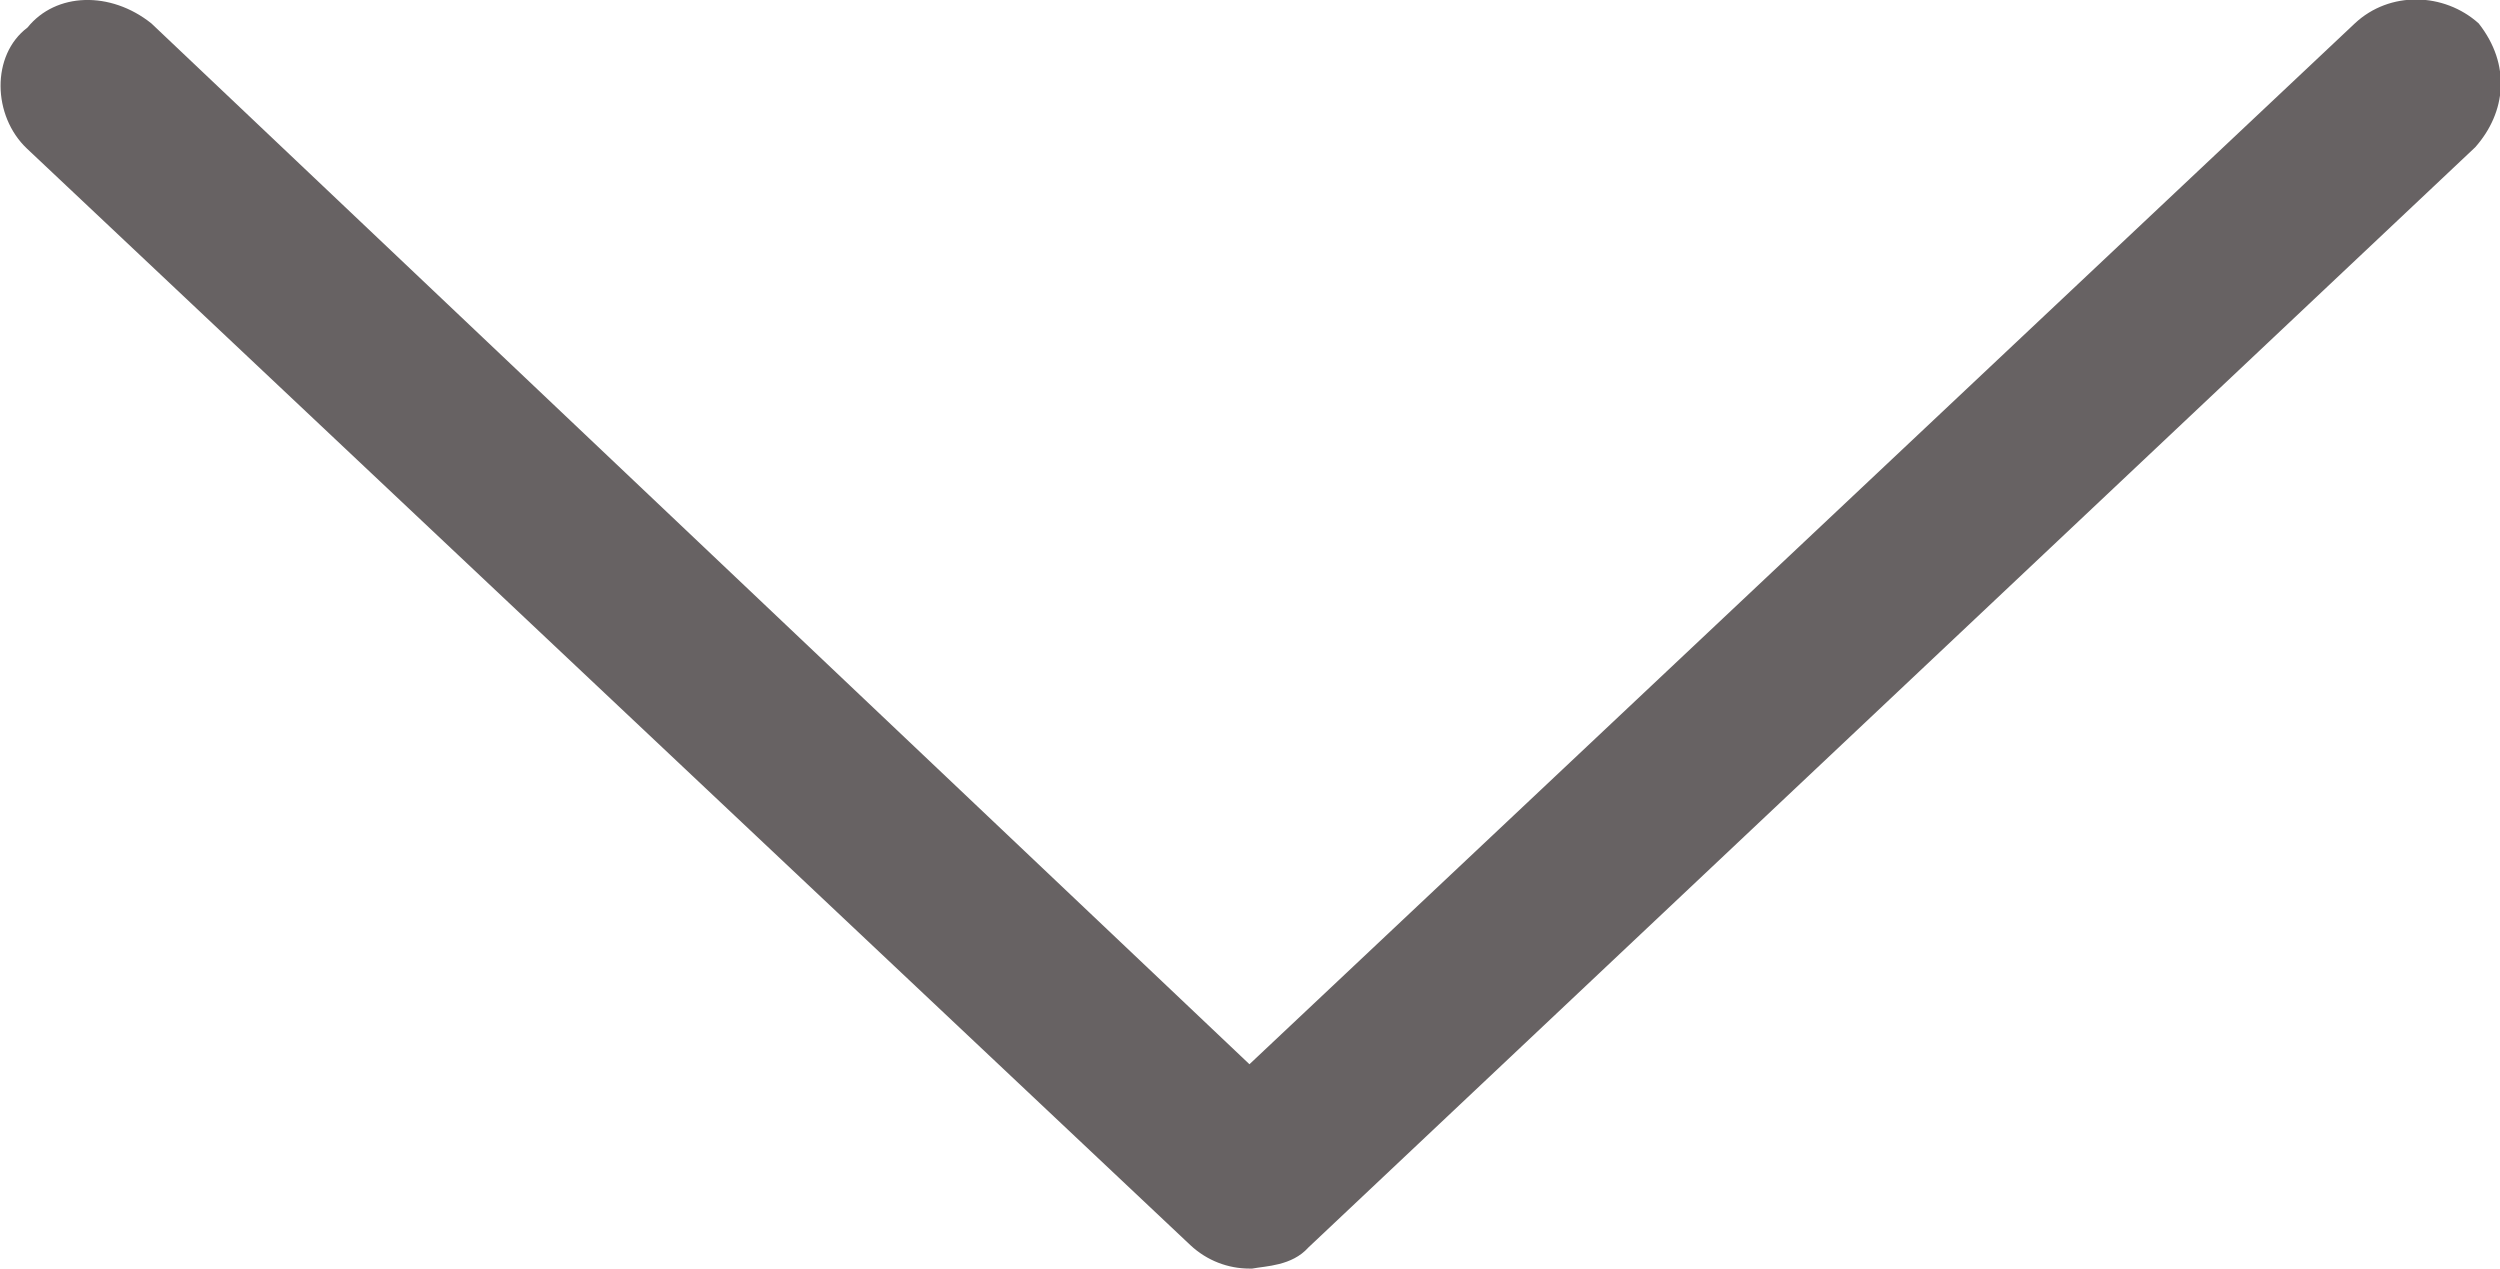
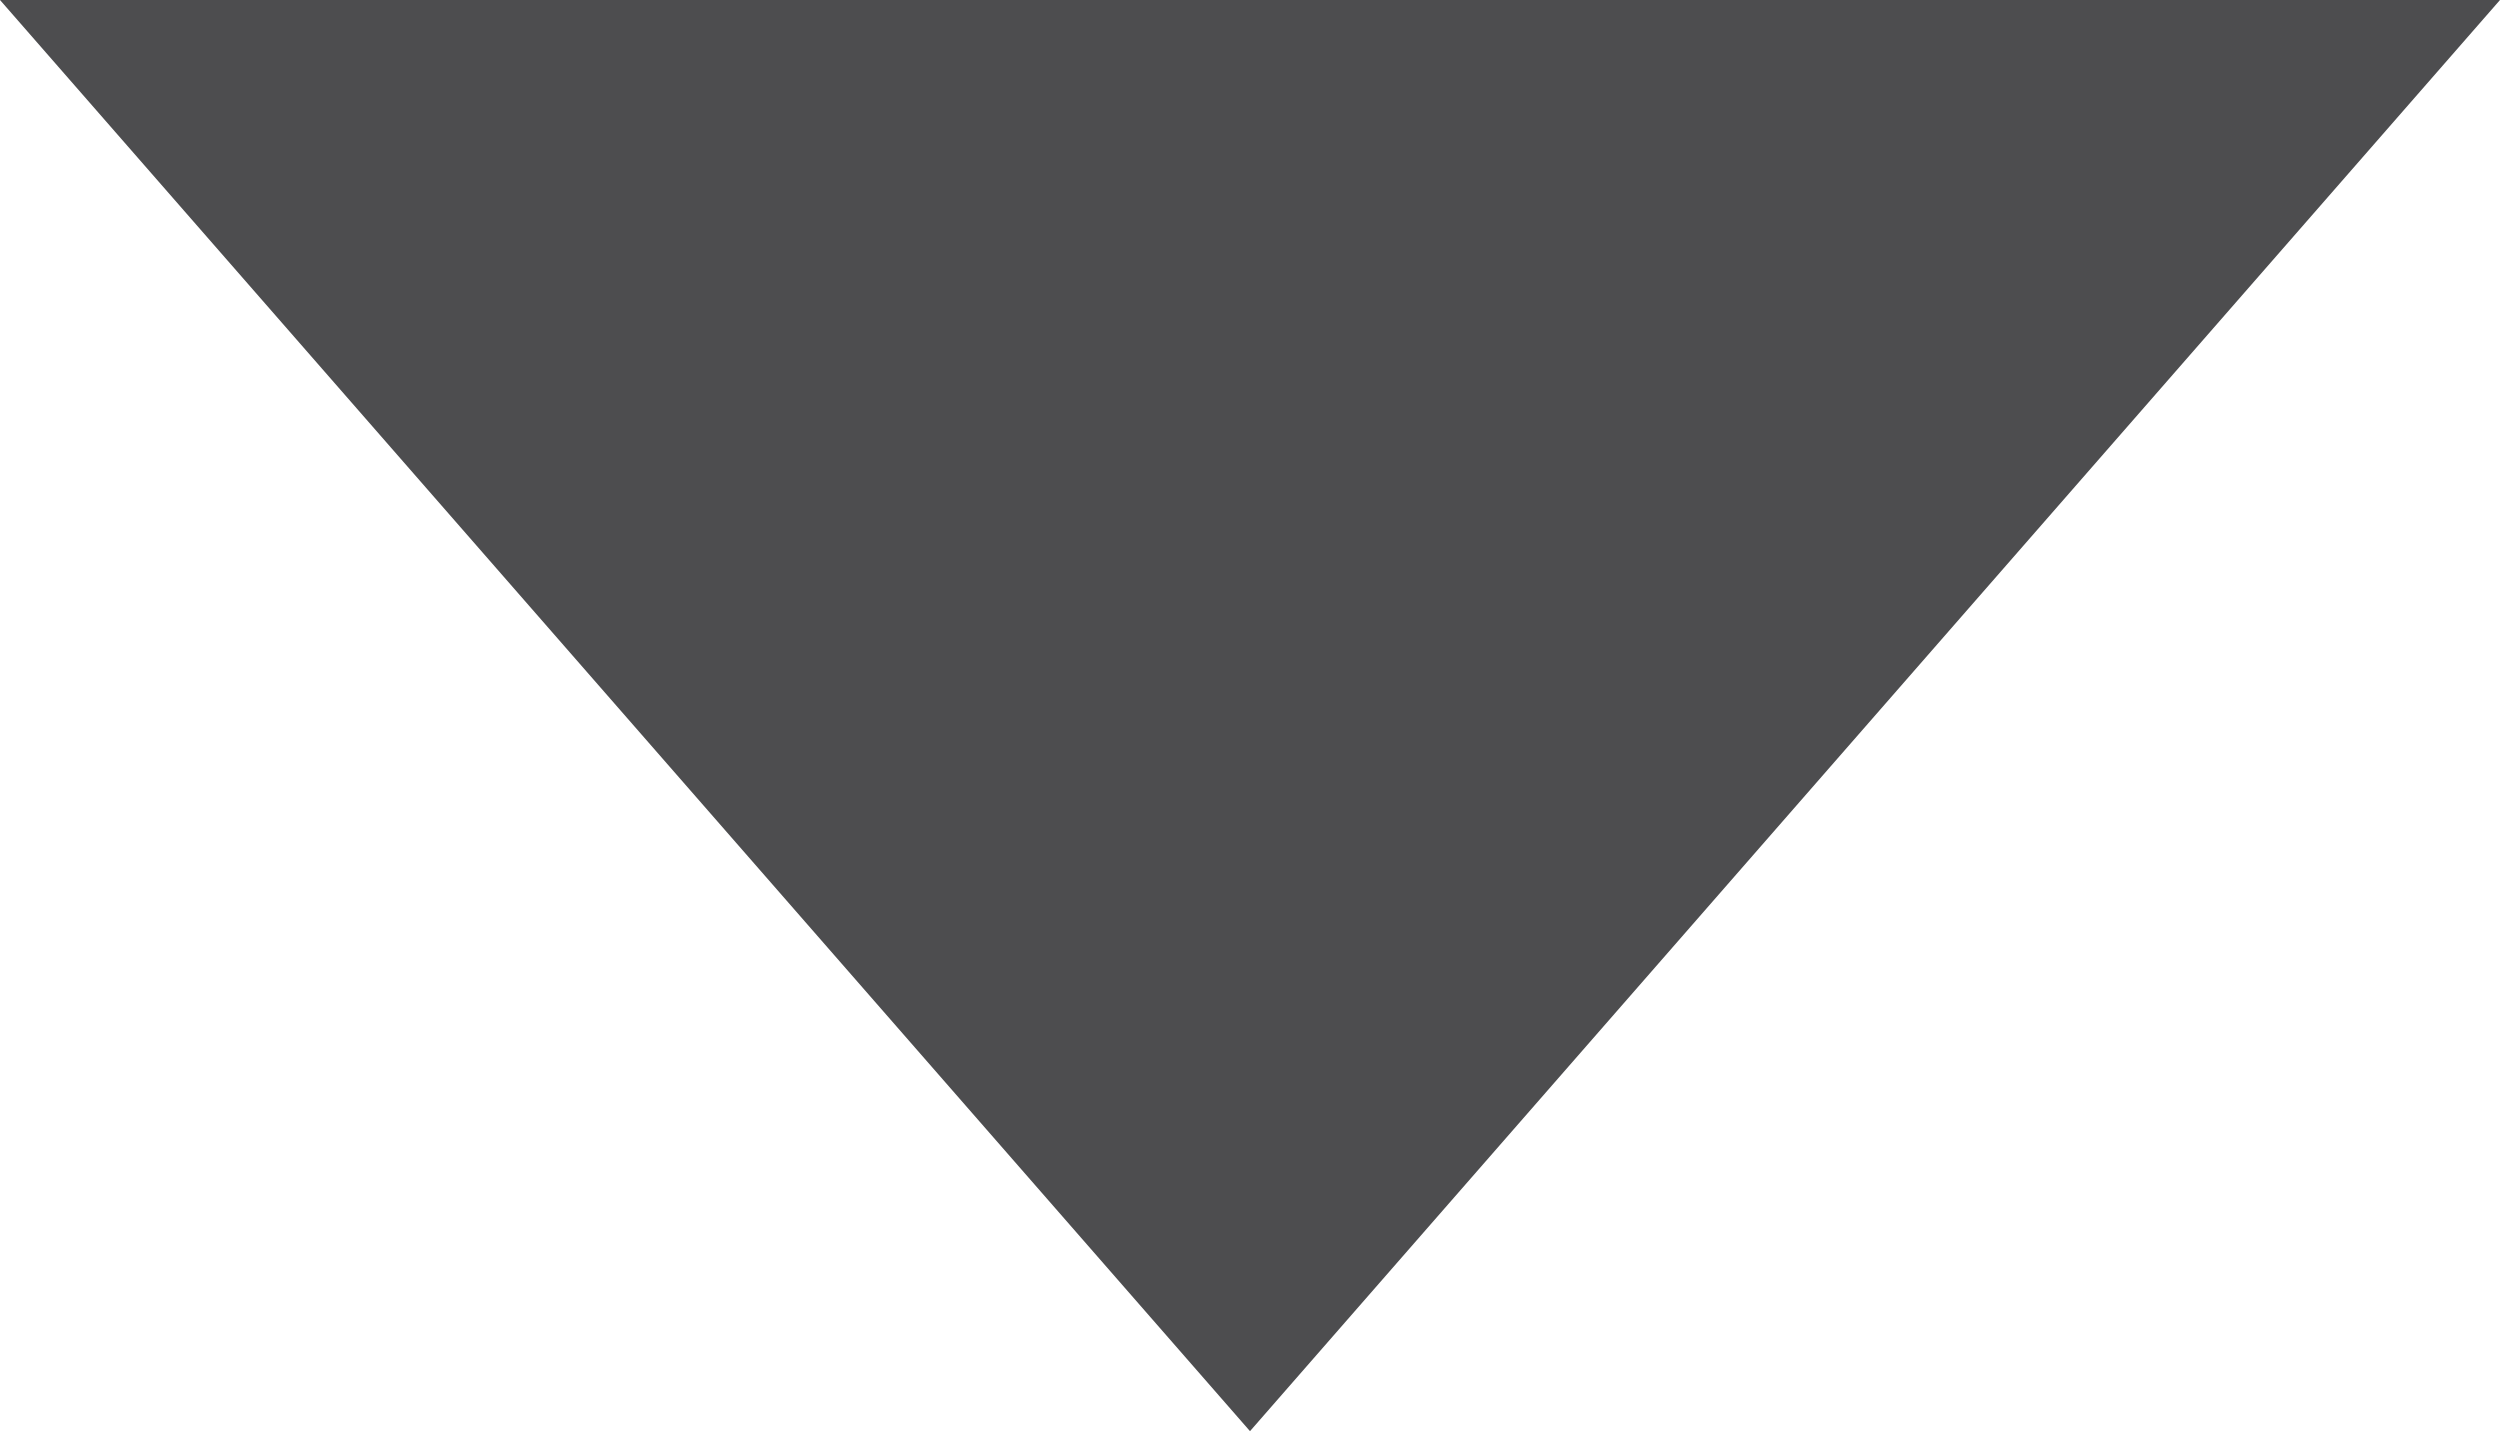
- <svg xmlns="http://www.w3.org/2000/svg" version="1.1" x="0px" y="0px" width="18.168px" height="9.219px" viewBox="0 0 18.168 9.219" enable-background="new 0 0 18.168 9.219" xml:space="preserve">
-   <style>.style0{fill:	#676263;}</style>
-   <g>
-     <path d="M9.08 9.219c-0.154 0-0.308-0.057-0.429-0.17L0.196 1.08C-0.055 0.843-0.066 0.4 0.2 0.2 c0.206-0.256 0.603-0.267 0.9-0.03l7.98 7.564l8.033-7.564c0.253-0.237 0.648-0.226 0.9 0c0.236 0.3 0.2 0.646-0.025 0.9 l-8.48 7.996C9.388 9.2 9.2 9.2 9.1 9.219H9.08z" class="style0" />
-   </g>
+ <svg xmlns="http://www.w3.org/2000/svg" version="1.1" id="Layer_1" x="0px" y="0px" viewBox="0 0 13.8 7.9" style="enable-background:new 0 0 13.8 7.9;" xml:space="preserve">
+   <polygon style="fill:#4D4D4F;" points="0,0 6.9,7.9 6.9,7.9 13.8,0 " />
</svg>
